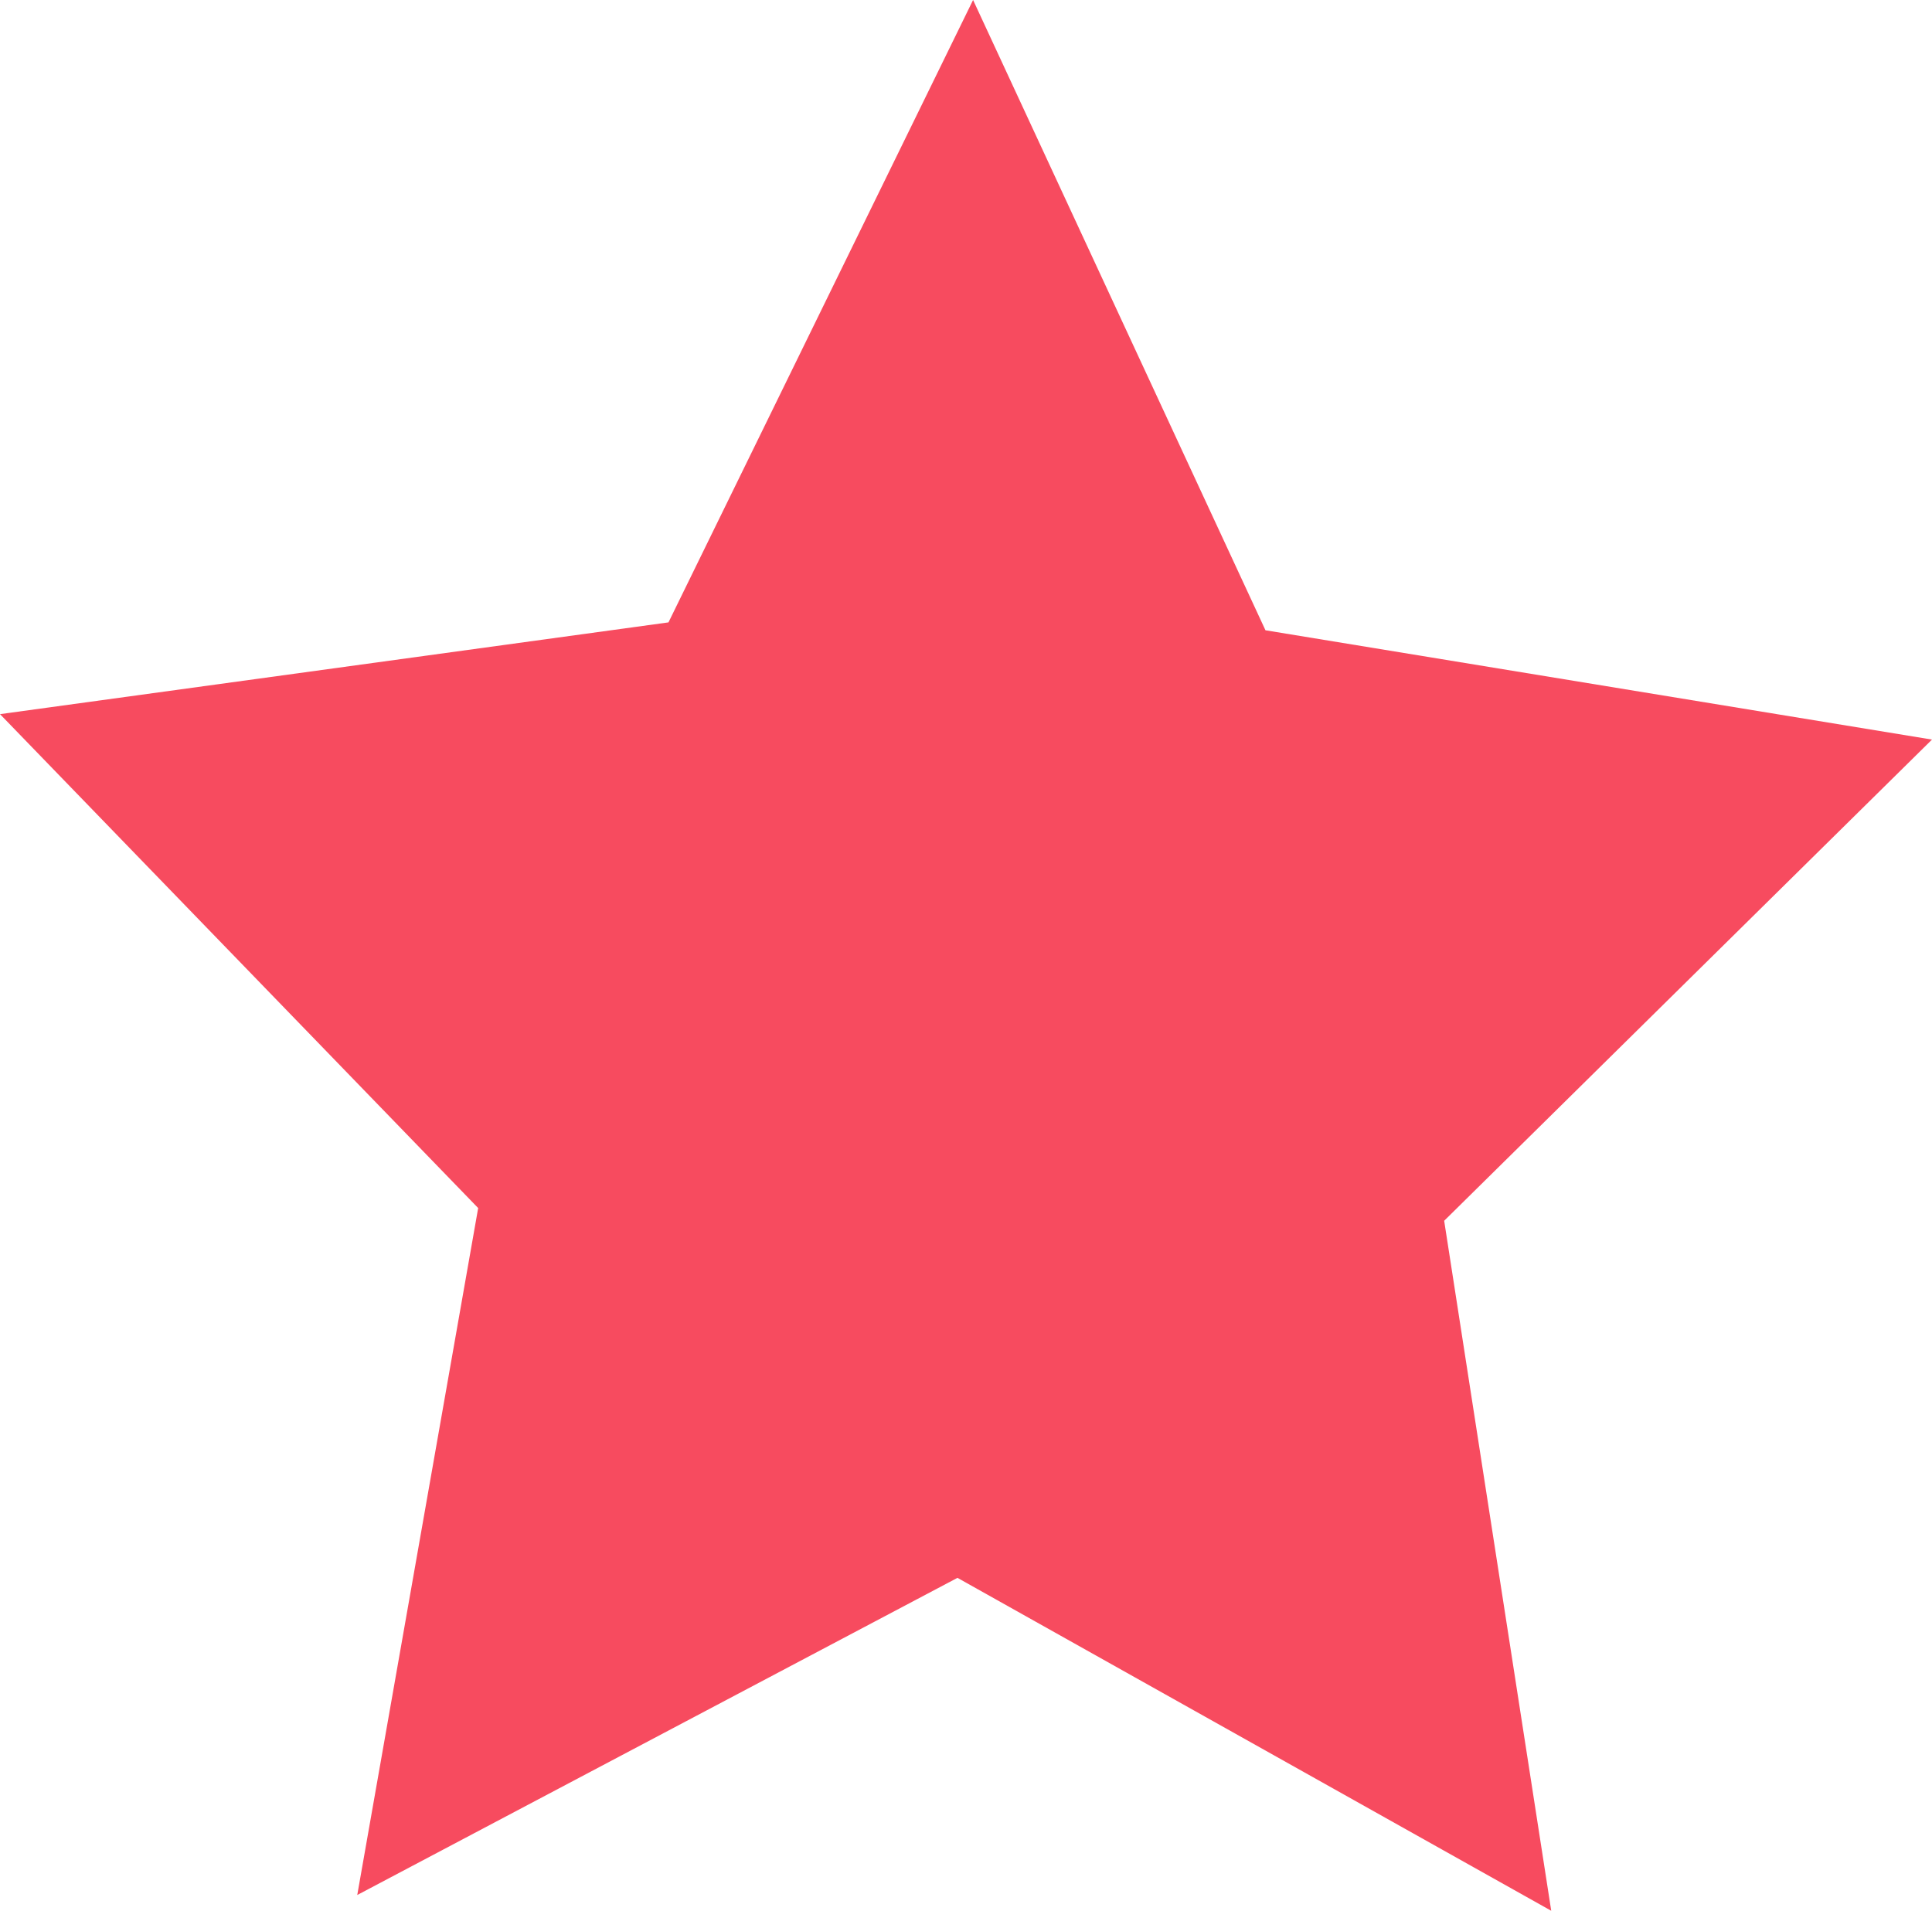
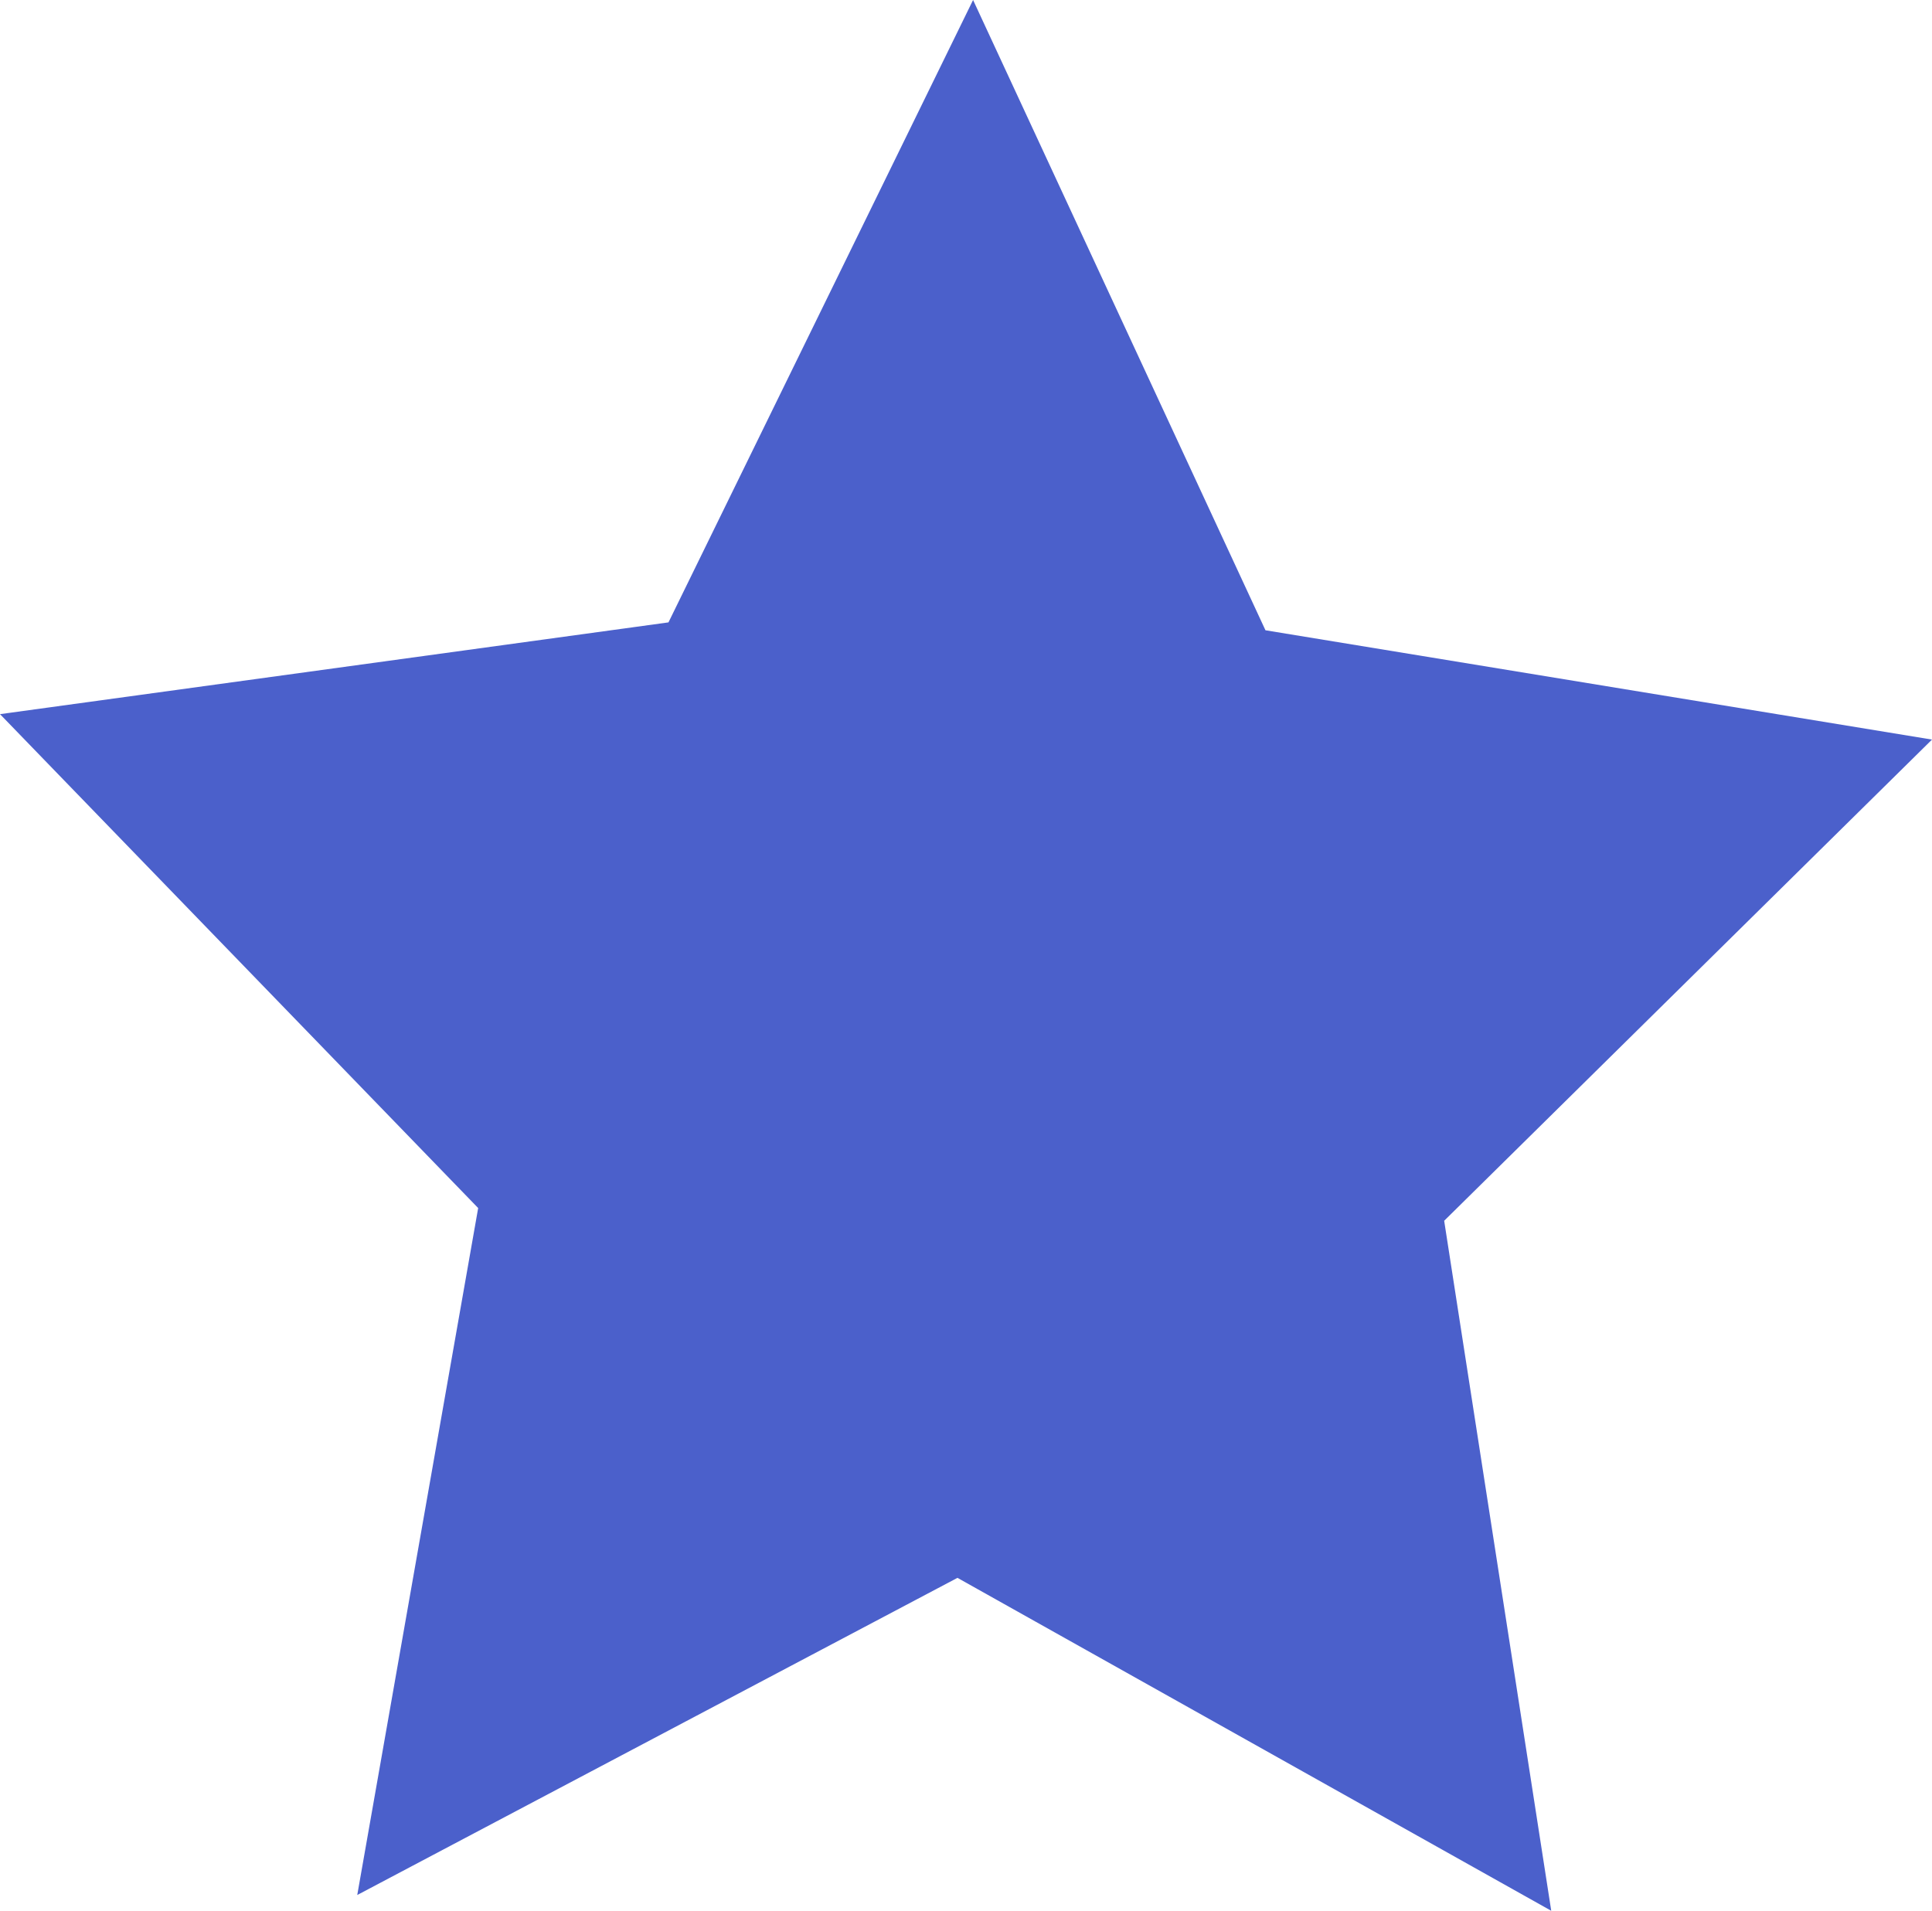
<svg xmlns="http://www.w3.org/2000/svg" style="isolation:isolate" viewBox="664.945 226.916 12 11.869" width="12" height="11.869">
-   <path d=" M 667.164 238.687 L 667.915 234.42 L 664.945 231.352 L 669.097 230.782 L 670.989 226.916 L 672.805 230.831 L 676.945 231.51 L 673.915 234.499 L 674.58 238.785 L 670.892 236.717 L 667.164 238.687 Z " fill="rgb(247,75,95)" />
+   <path d=" M 667.164 238.687 L 667.915 234.42 L 664.945 231.352 L 669.097 230.782 L 670.989 226.916 L 672.805 230.831 L 676.945 231.51 L 673.915 234.499 L 674.58 238.785 L 670.892 236.717 L 667.164 238.687 Z " fill="#4B60CB" />
</svg>
